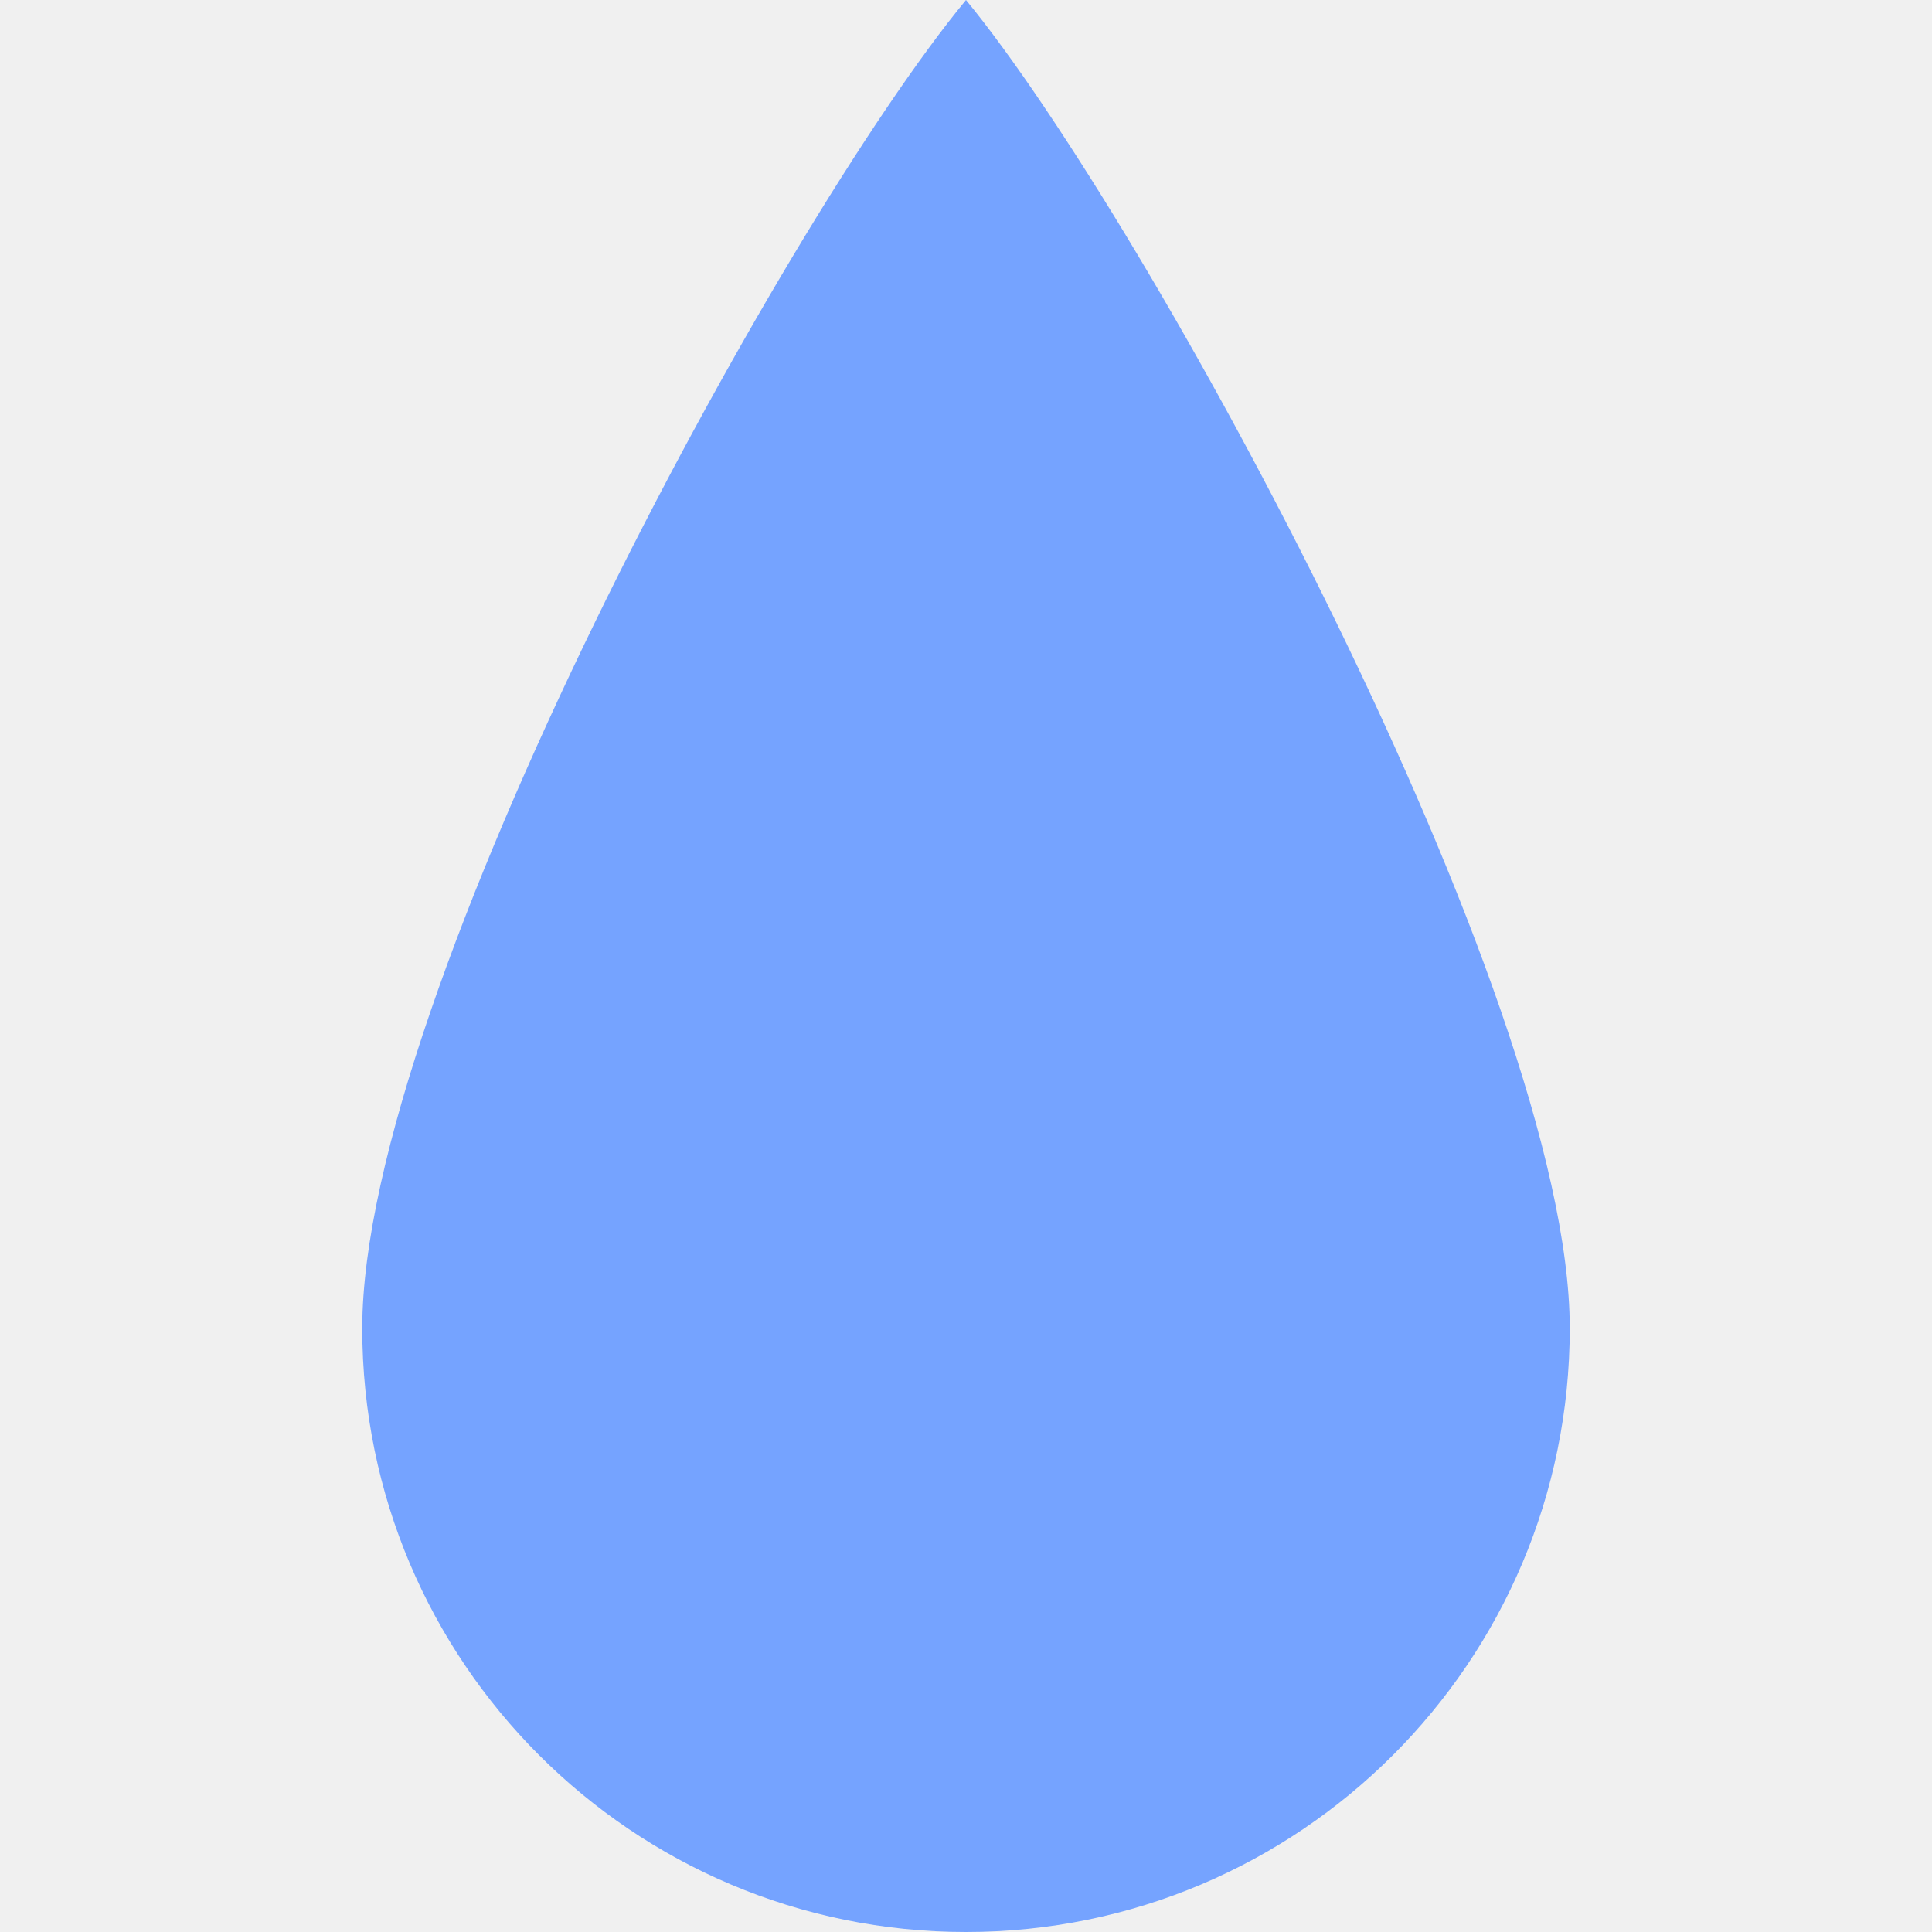
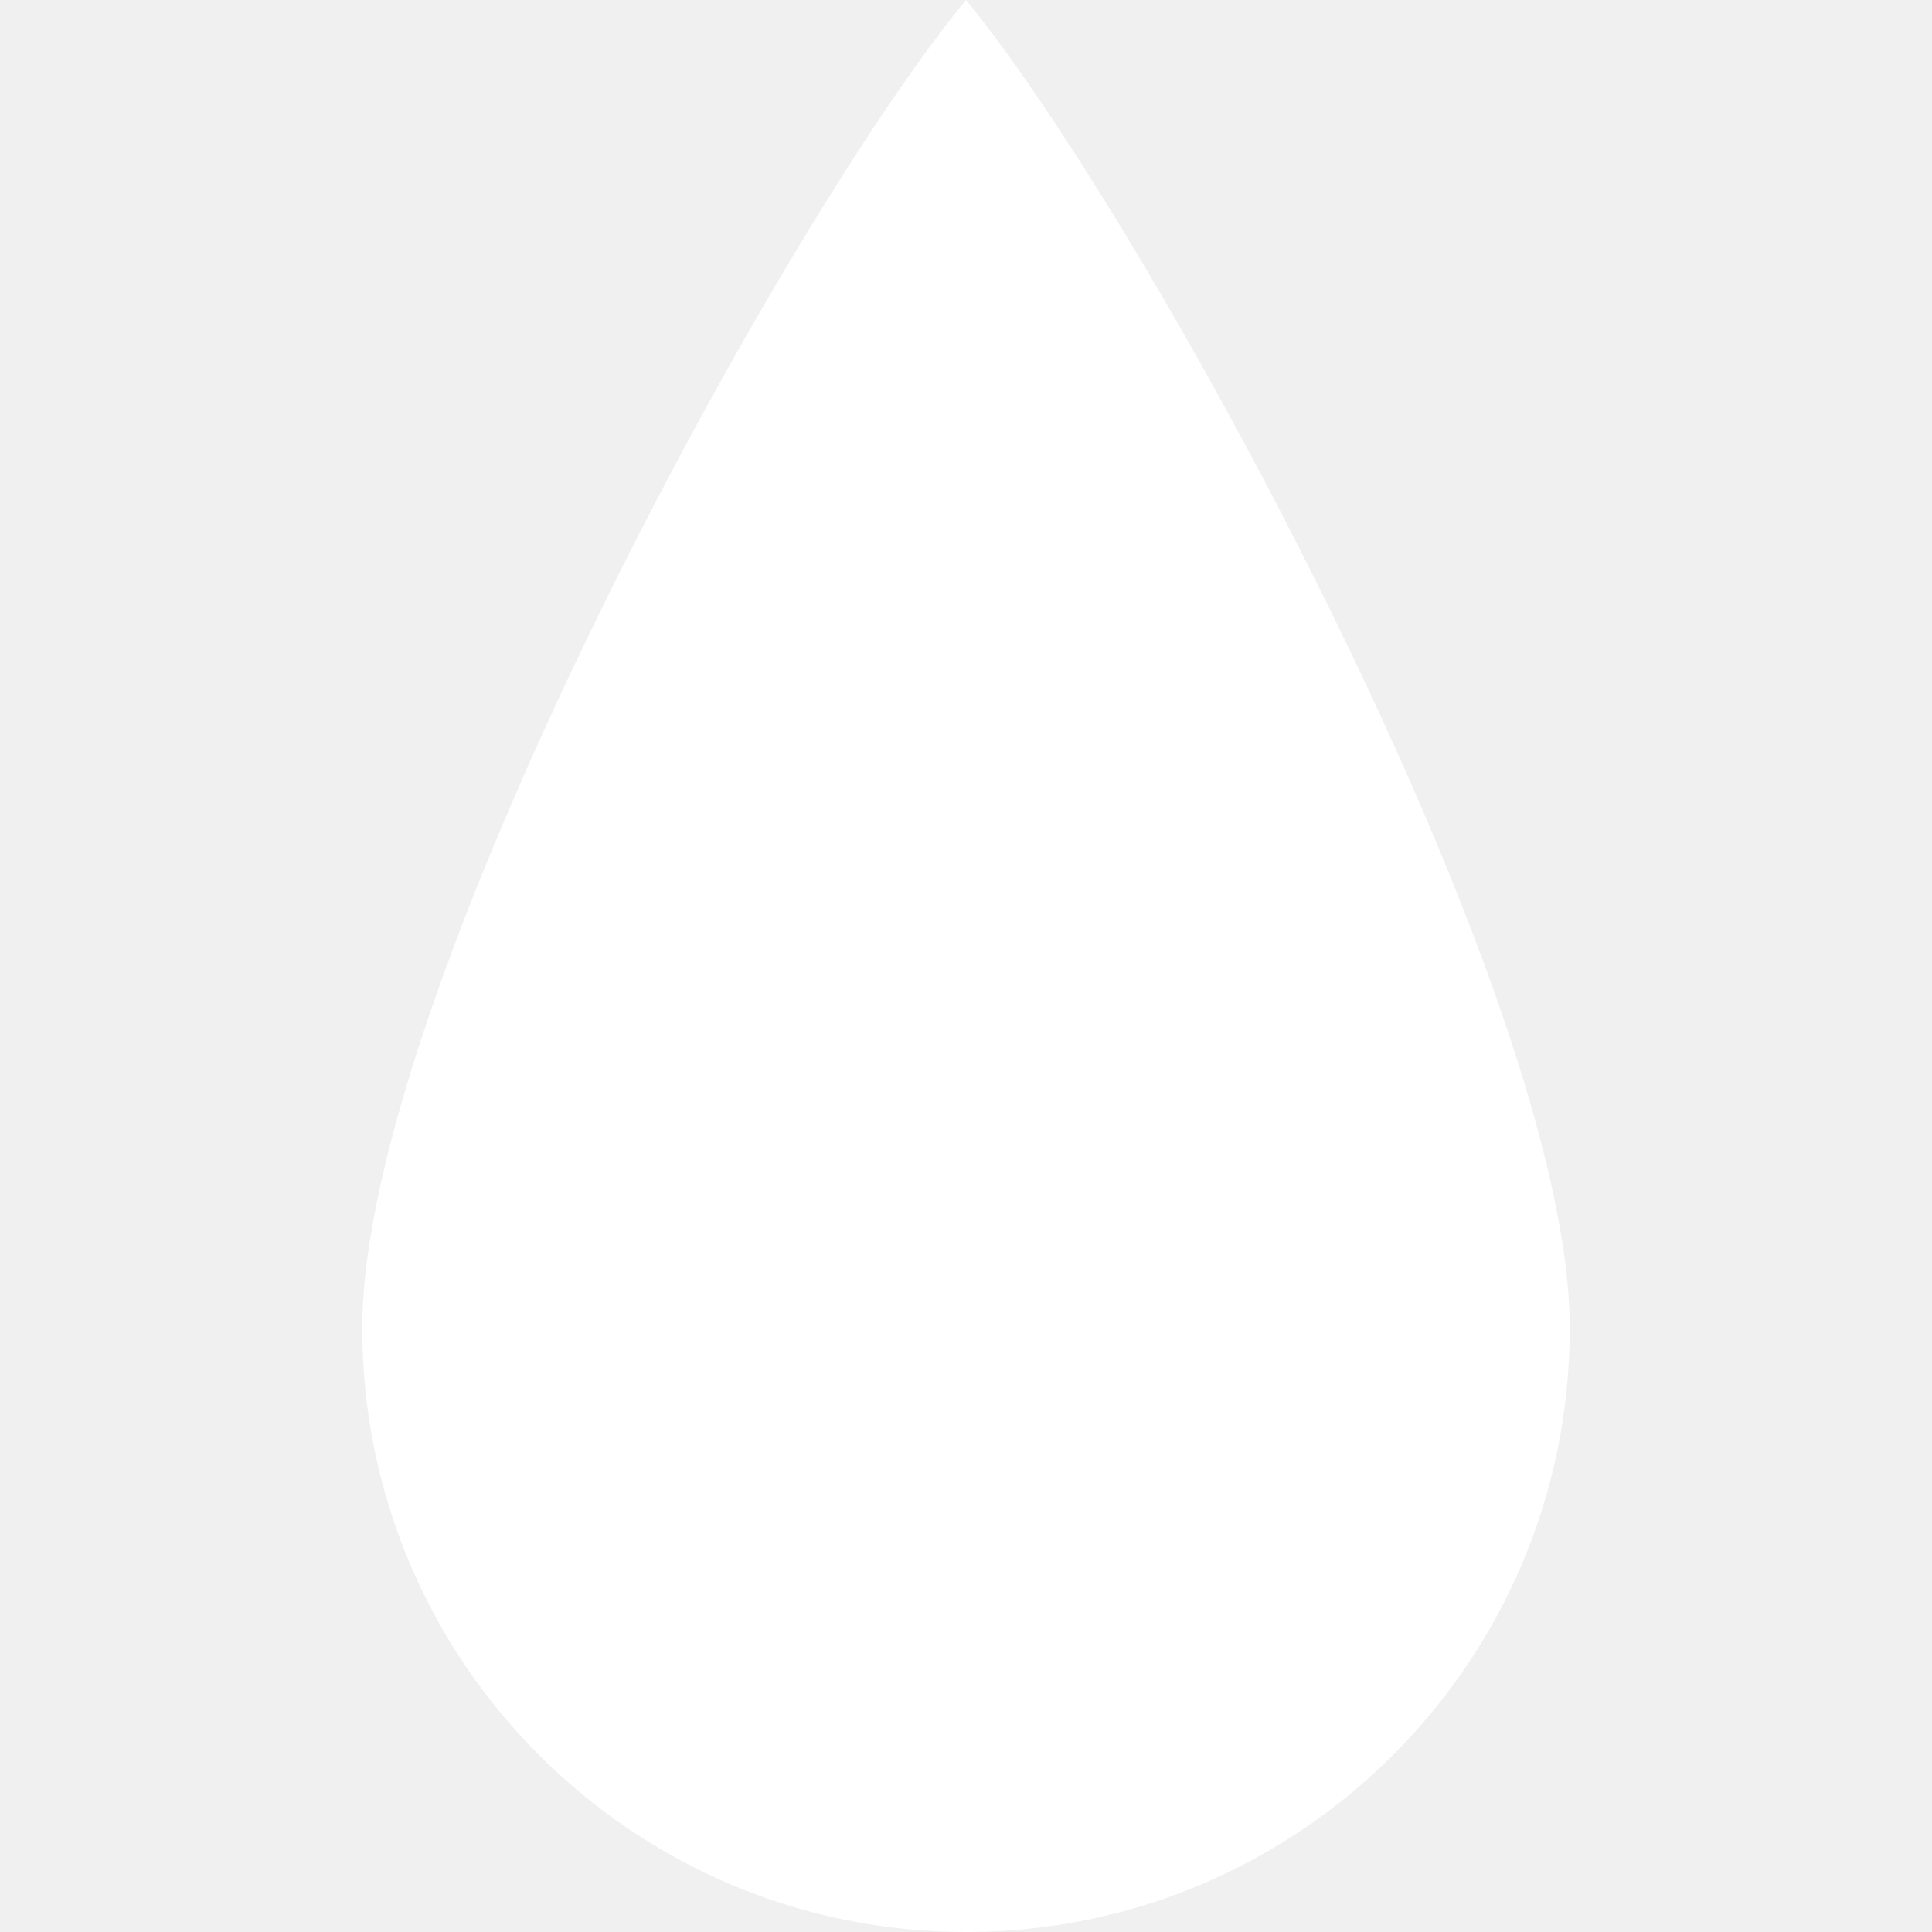
- <svg xmlns="http://www.w3.org/2000/svg" width="800px" height="800px" viewBox="-6 0 32 32" version="1.1" fill="#1cb9fd" stroke="#1cb9fd">
+ <svg xmlns="http://www.w3.org/2000/svg" width="800px" height="800px" viewBox="-6 0 32 32" version="1.1" fill="#75a3ff" stroke="#75a3ff">
  <g id="SVGRepo_bgCarrier" stroke-width="0" />
  <g id="SVGRepo_tracerCarrier" stroke-linecap="round" stroke-linejoin="round" />
  <g id="SVGRepo_iconCarrier">
    <defs> </defs>
    <g id="Page-1" stroke="none" stroke-width="1" fill="none" fill-rule="evenodd">
-       <g id="Icon-Set-Filled" transform="translate(-316, -829)" fill="#75a3ff">
+       <g id="Icon-Set-Filled" transform="translate(-316, -829)" fill="#ffffff">
        <path d="M326,829 C322.917,832.731 316,845.478 316,851 C316,856.523 320.478,861 326,861 C331.522,861 336,856.523 336,851 C336,845.478 329.012,832.66 326,829" id="raindrop"> </path>
      </g>
    </g>
  </g>
</svg>
